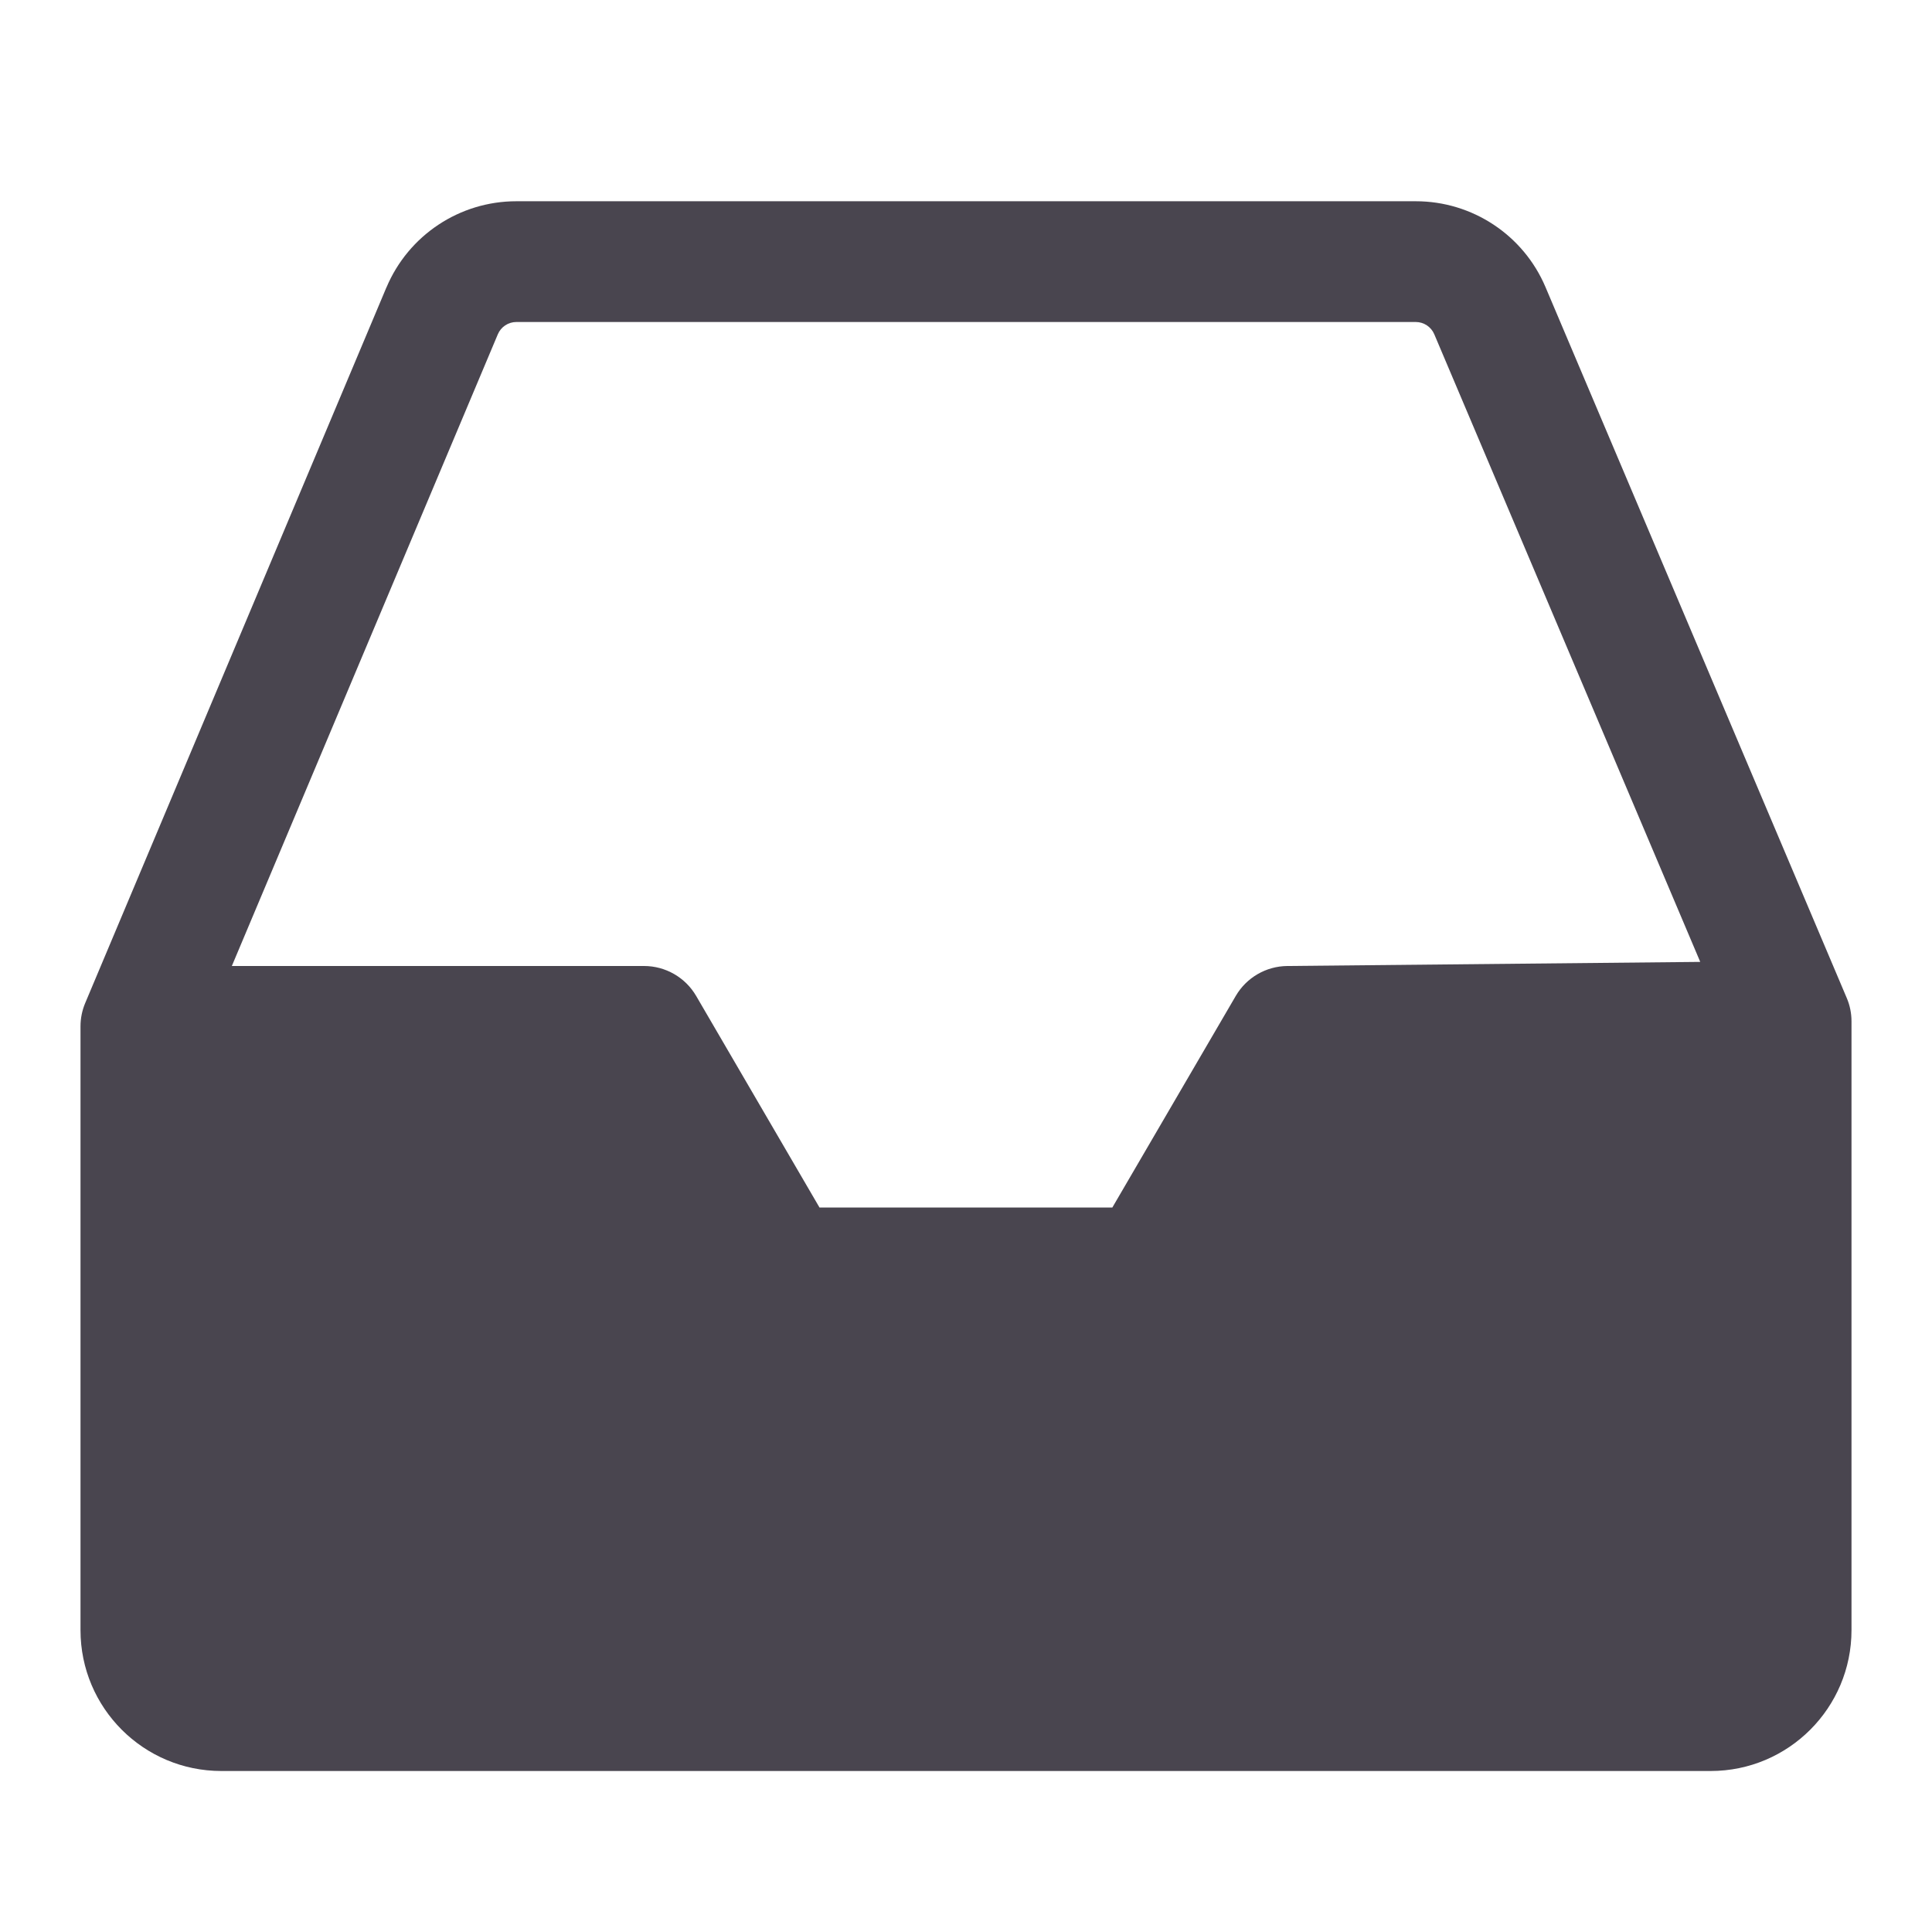
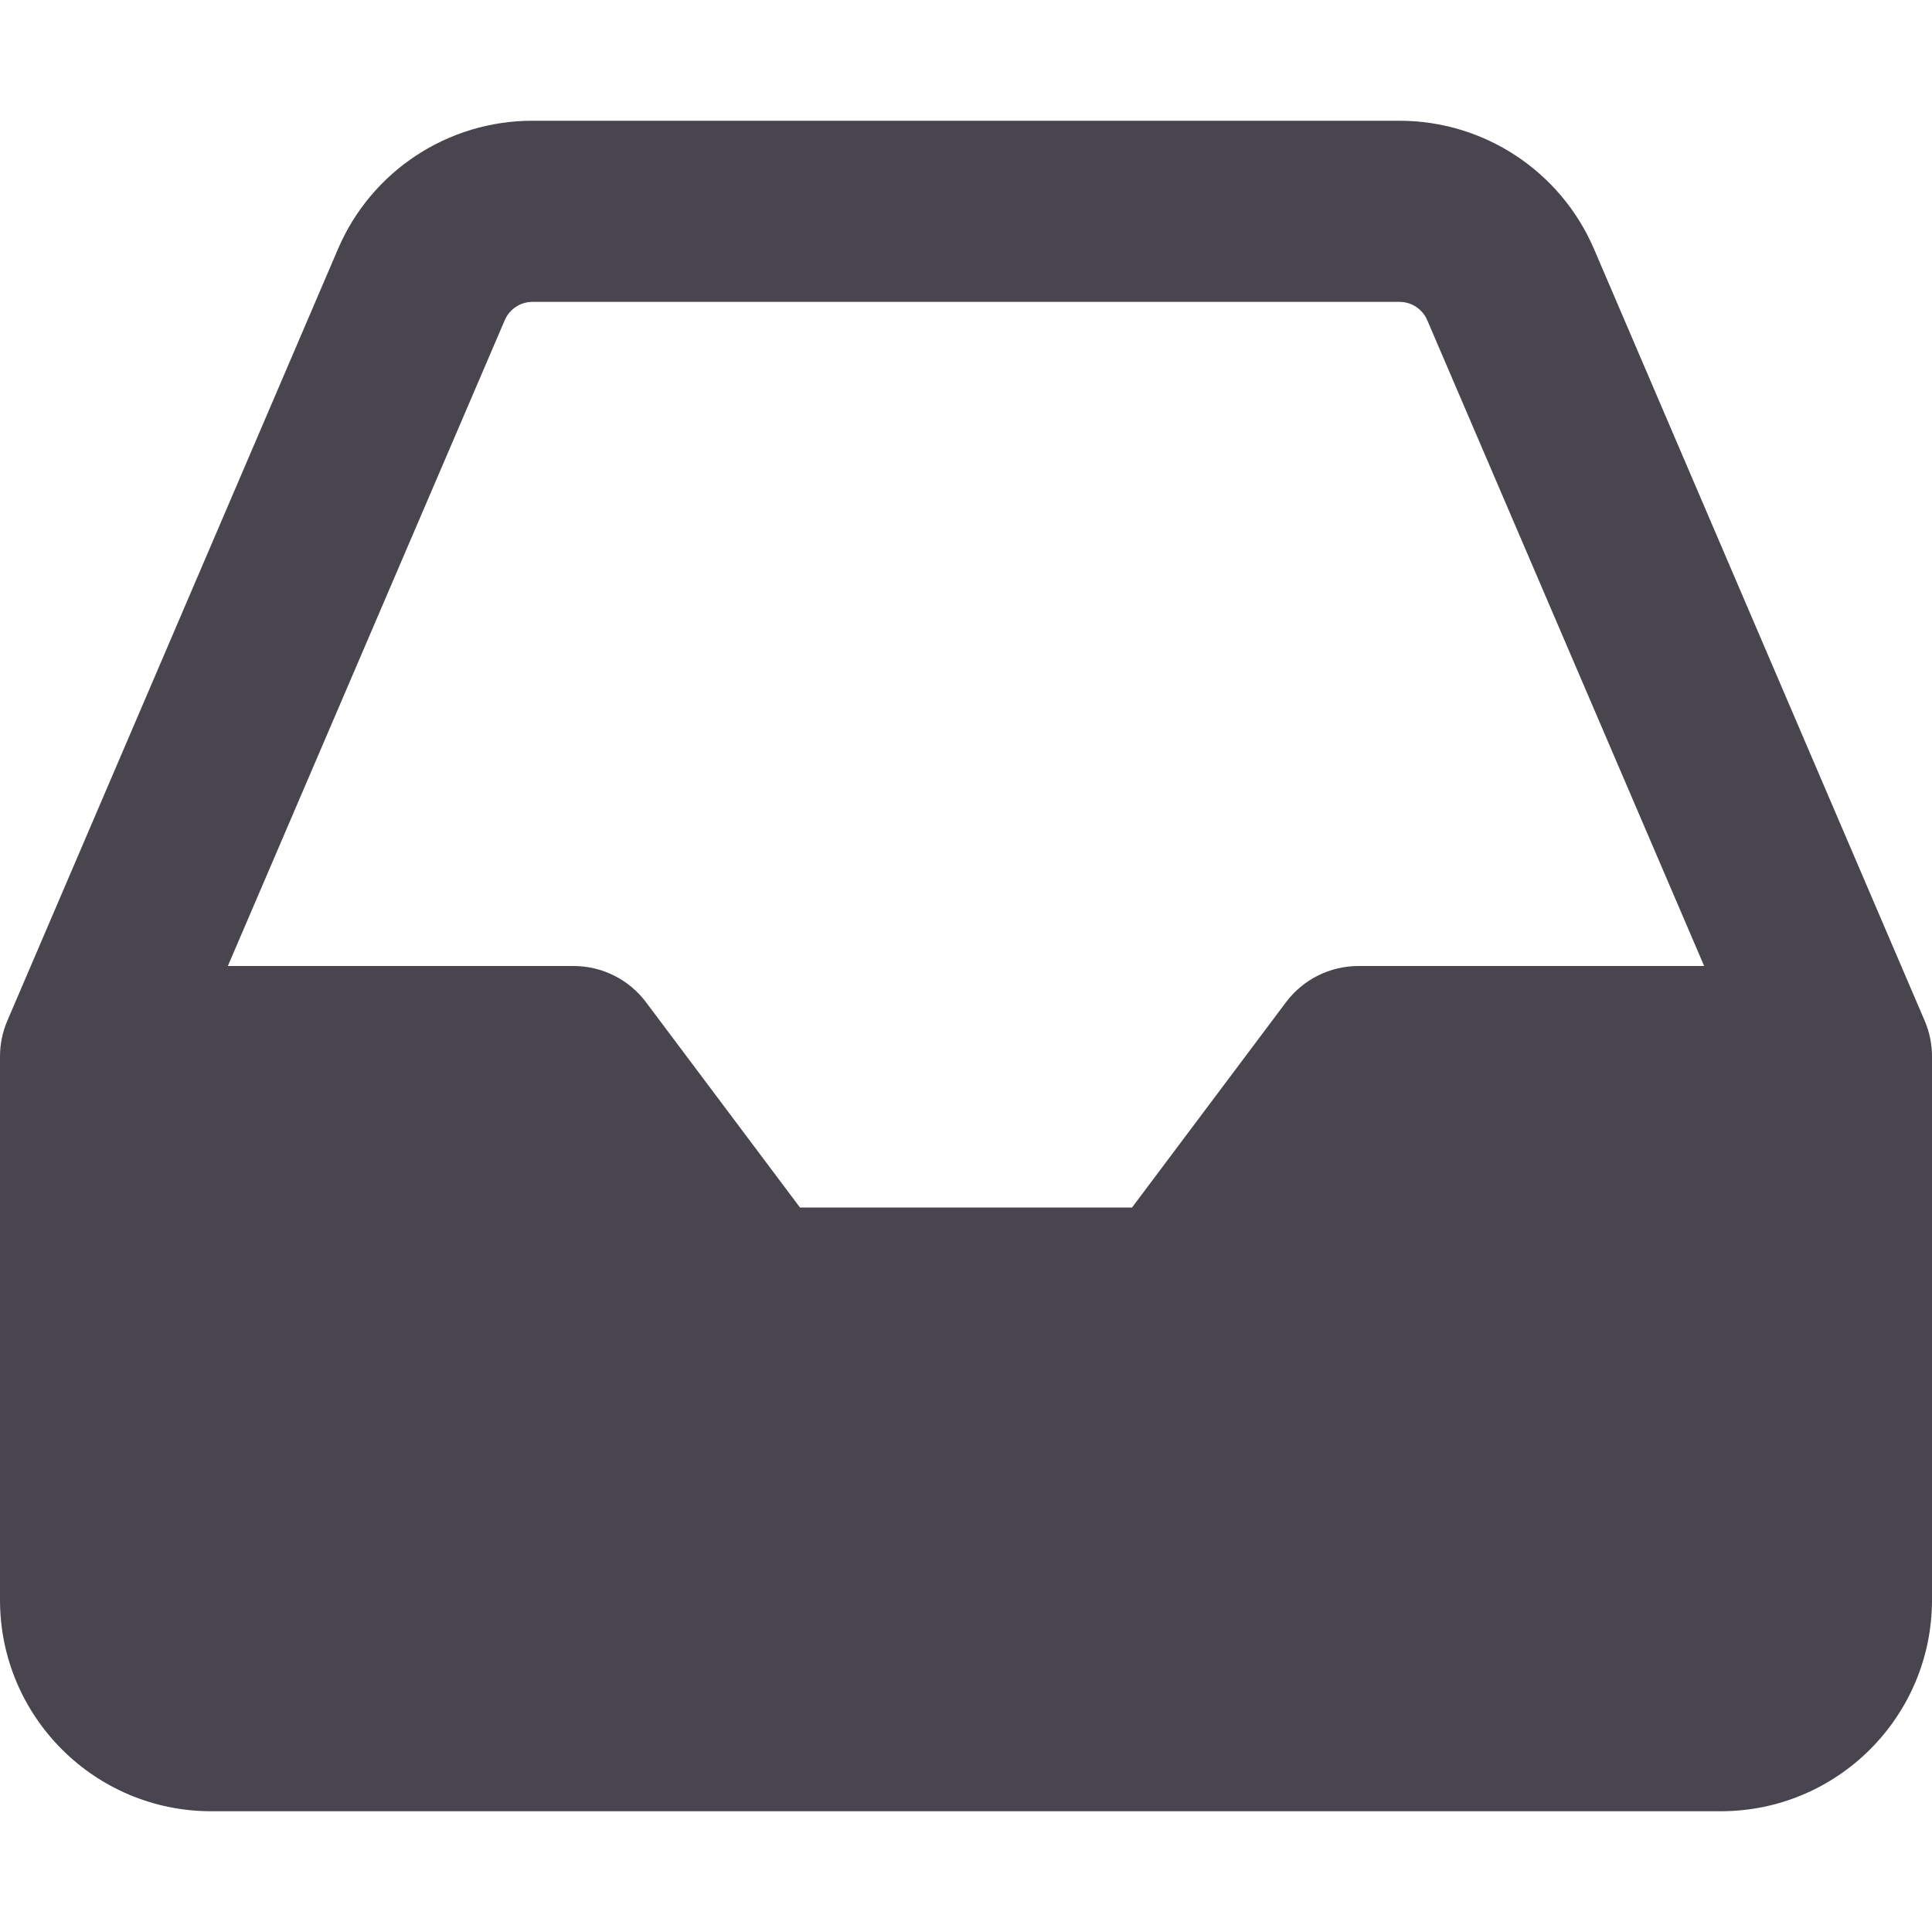
- <svg xmlns="http://www.w3.org/2000/svg" viewBox="0 0 24 24" width="24" height="24" fill="#49454f">
-   <path d="M4.801 3.57A1.75 1.75 0 0 1 6.414 2.5h11.174c.702 0 1.337.42 1.611 1.067l3.741 8.828c.04.092.06.192.06.293v7.562A1.75 1.75 0 0 1 21.25 22H2.75A1.75 1.75 0 0 1 1 20.25v-7.5c0-.1.02-.199.059-.291L4.8 3.571ZM6.414 4a.25.25 0 0 0-.23.153L2.88 12H8a.75.75 0 0 1 .648.372L10.18 15h3.638l1.533-2.628a.75.75 0 0 1 .64-.372l5.13-.051-3.304-7.797a.25.25 0 0 0-.23-.152H6.414Z" />
+ <svg xmlns="http://www.w3.org/2000/svg" viewBox="0 0 16 16" width="16" height="16" fill="#49454f">
+   <path d="M2.8 2.06A1.75 1.75 0 0 1 4.41 1h7.18c.7 0 1.333.417 1.61 1.06l2.74 6.395a.75.75 0 0 1 .06.295v4.5A1.75 1.75 0 0 1 14.25 15H1.75A1.75 1.75 0 0 1 0 13.25v-4.5a.75.75 0 0 1 .06-.295L2.8 2.06Zm1.61.44a.25.25 0 0 0-.23.152L1.887 8H4.75a.75.75 0 0 1 .6.3L6.625 10h2.75l1.275-1.7a.75.75 0 0 1 .6-.3h2.863L11.82 2.652a.25.25 0 0 0-.23-.152H4.41Z" />
</svg>
